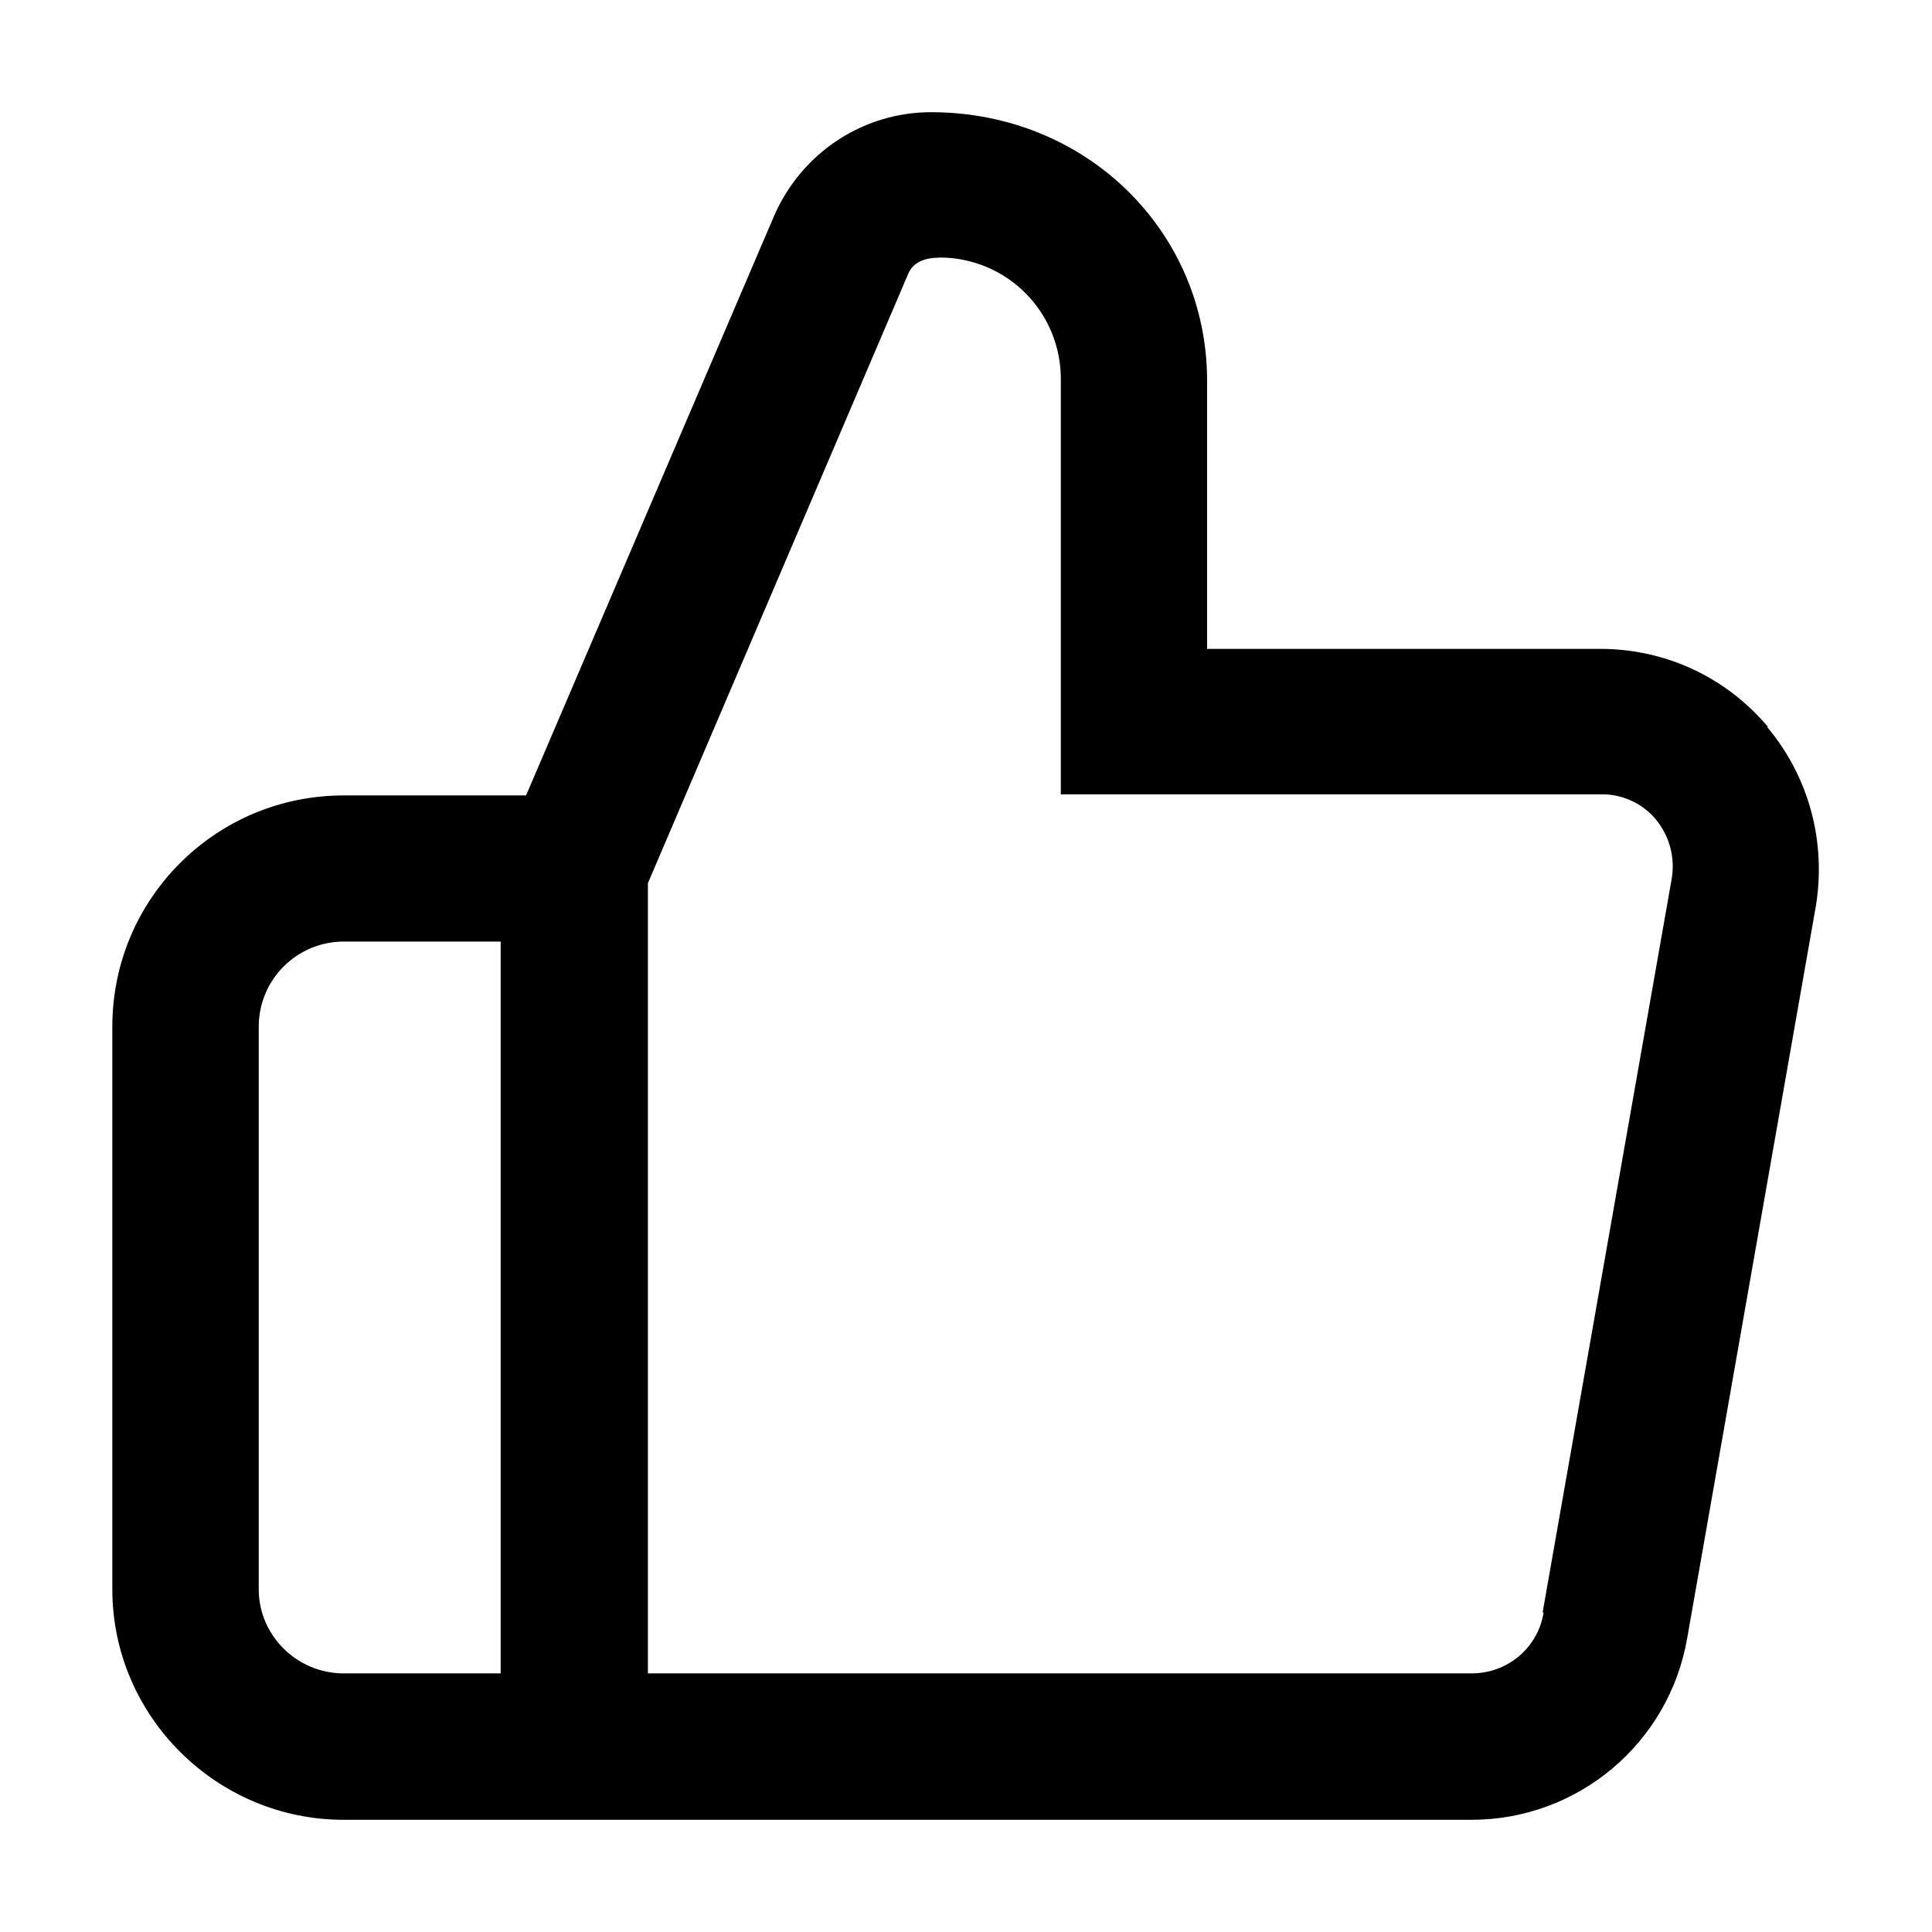
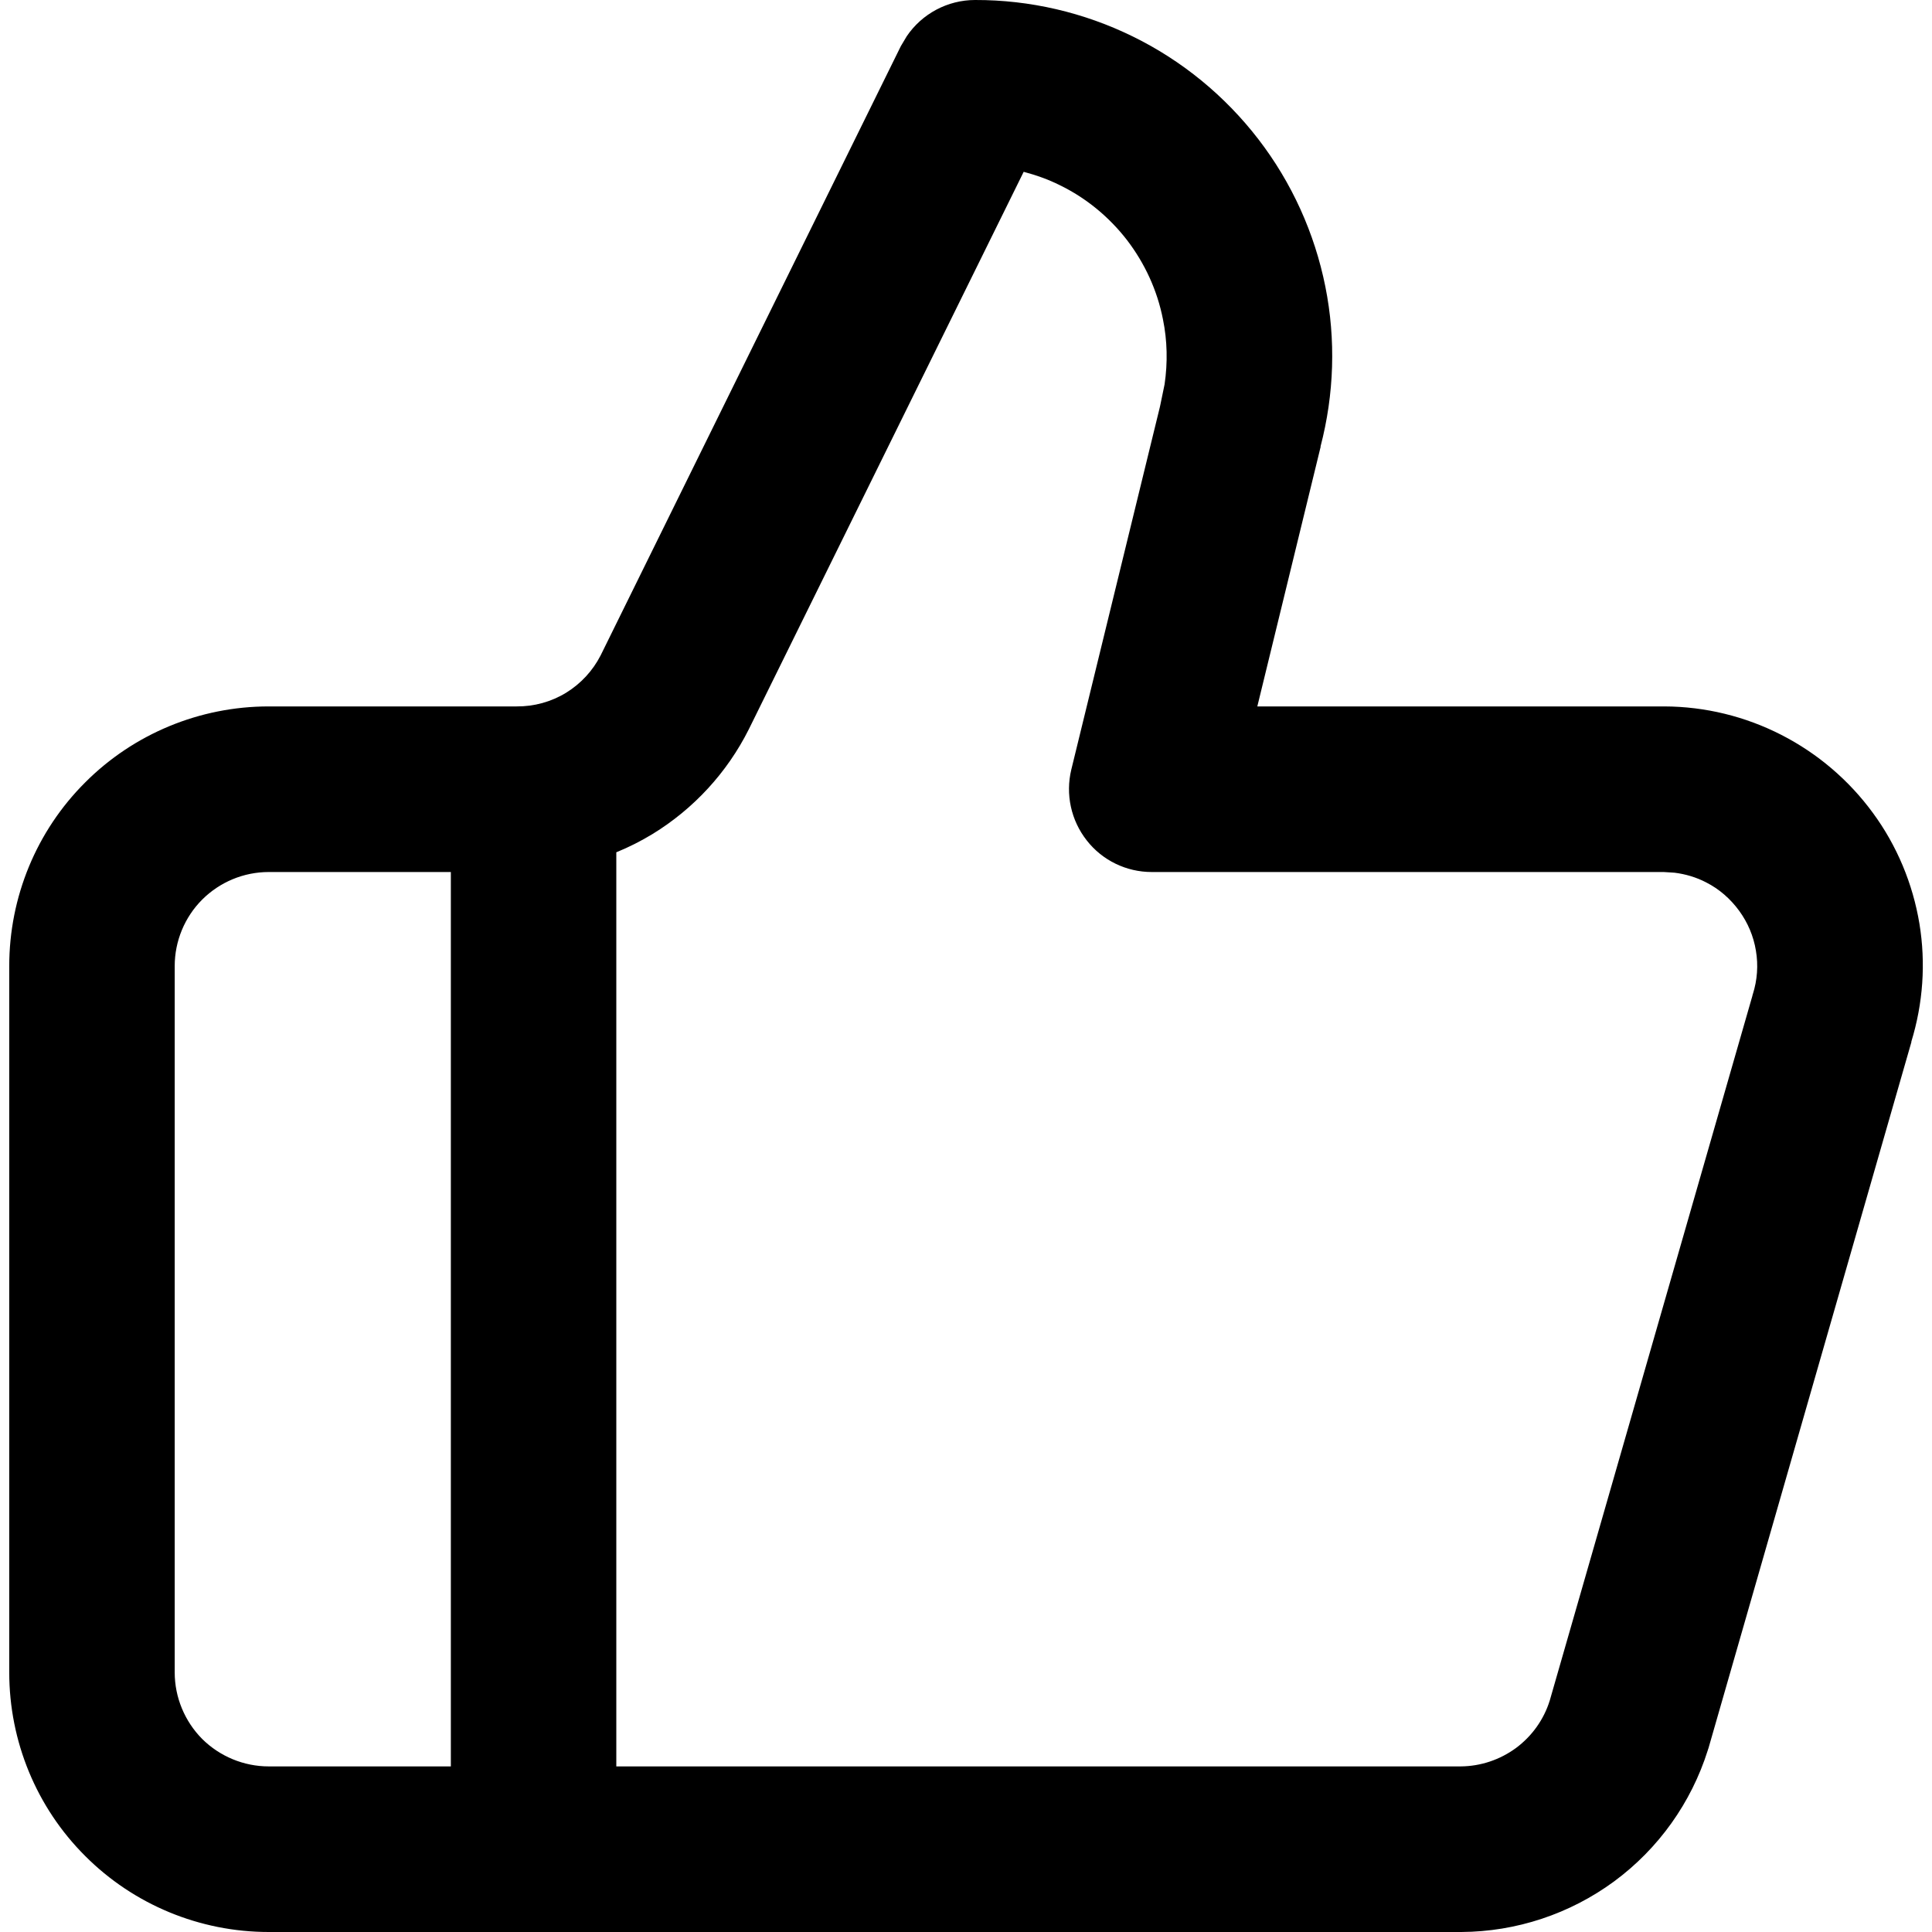
<svg width="14" height="14" fill="currentColor">
-   <path d="M6.746.813c1.131 0 2.001.87 2.001 1.945v1.944h2.849c.473 0 .912.205 1.216.566h-.007c.304.36.43.834.353 1.3l-.932 5.303a1.586 1.586 0 0 1-1.563 1.316H2.49c-.919 0-1.676-.75-1.676-1.67V7.439c0-.926.75-1.675 1.676-1.675h1.322L5.607 1.57c.198-.46.644-.757 1.14-.757ZM2.49 6.823a.616.616 0 0 0-.615.615v4.08c0 .332.276.608.615.608h1.138V6.823H2.49Zm4.32-4.956c-.135 0-.199.05-.227.113L4.695 6.4v5.726h5.968c.261 0 .48-.184.522-.438l-.006-.007.933-5.303A.536.536 0 0 0 12 5.939a.508.508 0 0 0-.403-.183h-3.91V2.75a.878.878 0 0 0-.876-.884Z" />
+   <path d="m7.066 0c.396-.001.788.09 1.144.265.355.174.666.429.908.743.242.314.408.68.486 1.069.077.384.064.78-.035 1.159l.001.001-.459 1.882h2.95c.295.001.585.072.847.206.262.134.49.328.664.566.174.237.289.513.337.803.047.286.026.578-.059.855l.001.001-1.471 5.119c-.002.005-.004.01-.005.015-.12.38-.357.712-.678.949-.321.236-.709.365-1.108.367h-8.642c-.499 0-.978-.198-1.33-.551-.353-.352-.55-.831-.55-1.33v-5.119c0-.499.197-.978.55-1.33.352-.353.831-.551 1.33-.551h1.796c.127.001.251-.033.359-.099.107-.066.193-.159.25-.27l2.176-4.416.043-.072c.11-.162.295-.262.495-.262zm-1.638 5.281l-.002.004c-.157.313-.399.576-.698.759-.084.051-.171.095-.262.132v6.624h6.119c.144-.001.284-.048.4-.133.116-.086.202-.206.245-.344l1.468-5.105c.001-.005.002-.01.004-.015.032-.101.04-.209.022-.314-.017-.105-.059-.204-.122-.29-.063-.086-.144-.157-.239-.205-.071-.037-.149-.06-.228-.07l-.079-.005h-3.71c-.184 0-.358-.084-.471-.229-.114-.145-.155-.334-.112-.513l.641-2.624.003-.013.032-.155c.023-.157.02-.316-.012-.472-.041-.209-.131-.404-.26-.573-.13-.168-.296-.305-.487-.398-.084-.042-.172-.073-.262-.097l-1.99 4.036zm-3.481 1.038c-.18 0-.354.072-.482.2-.127.127-.199.301-.199.481v5.119c0 .18.072.354.199.482.128.127.302.199.482.199h1.32v-6.481h-1.32z" />
</svg>
